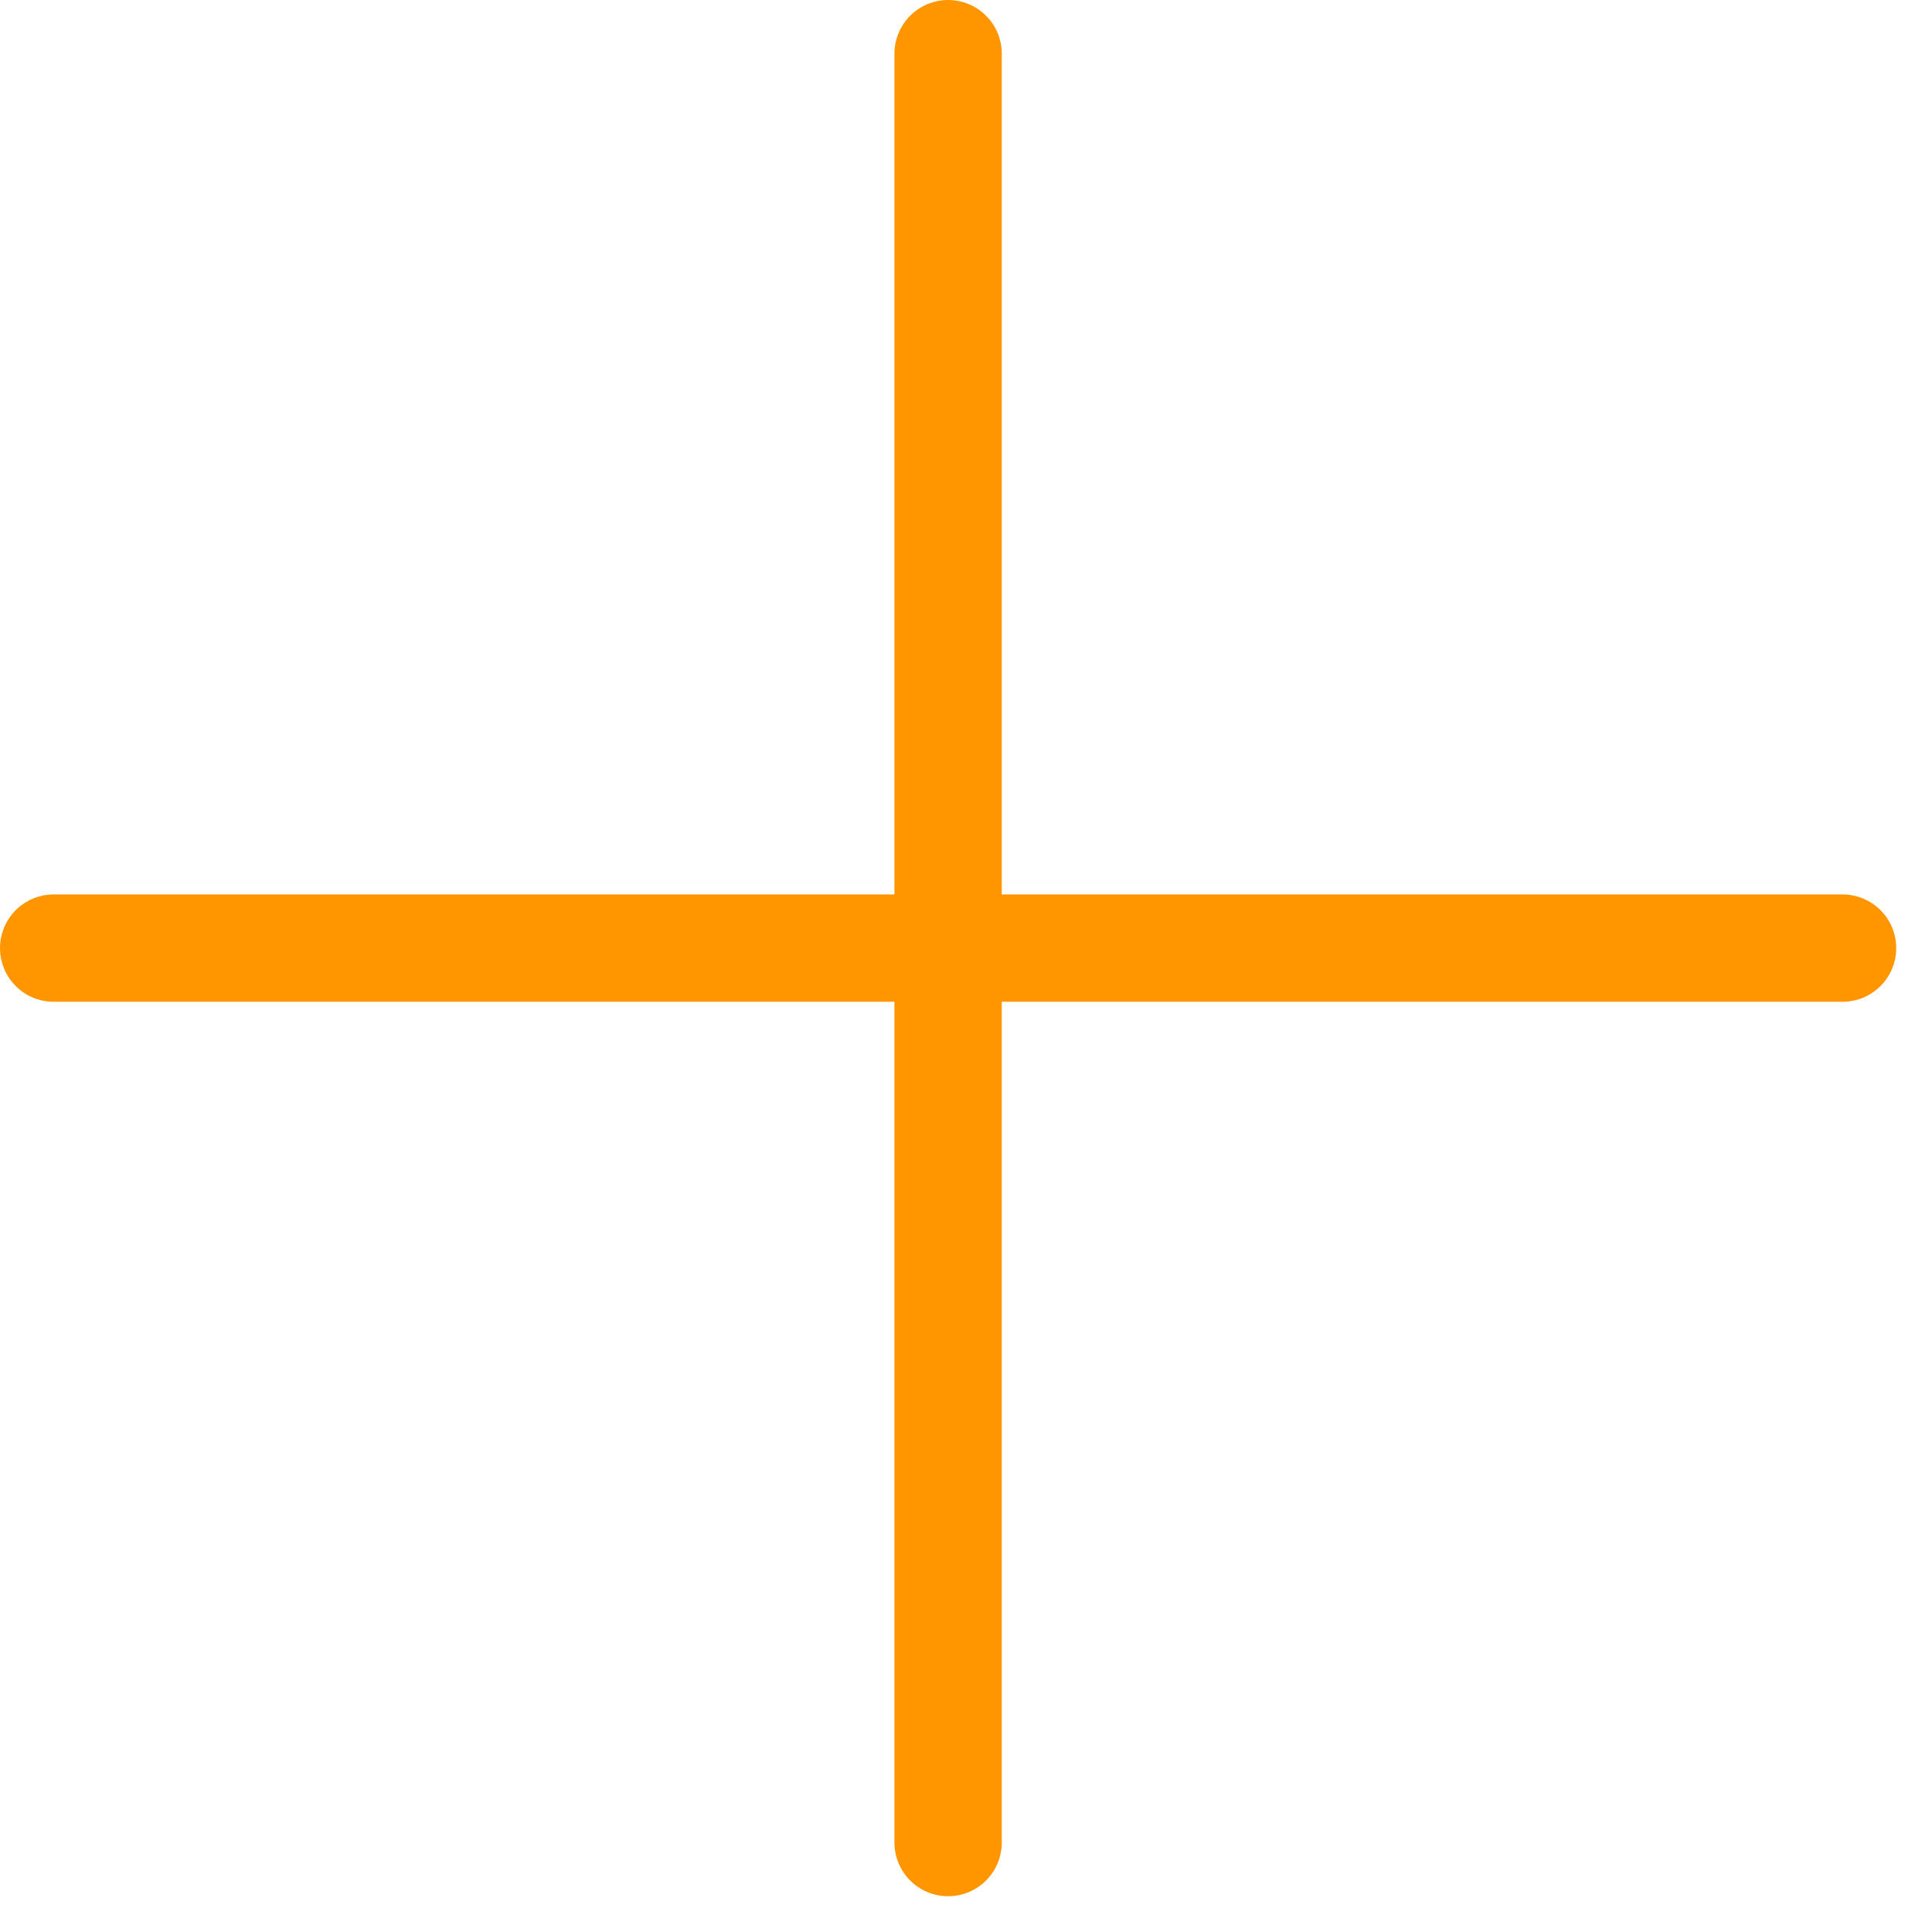
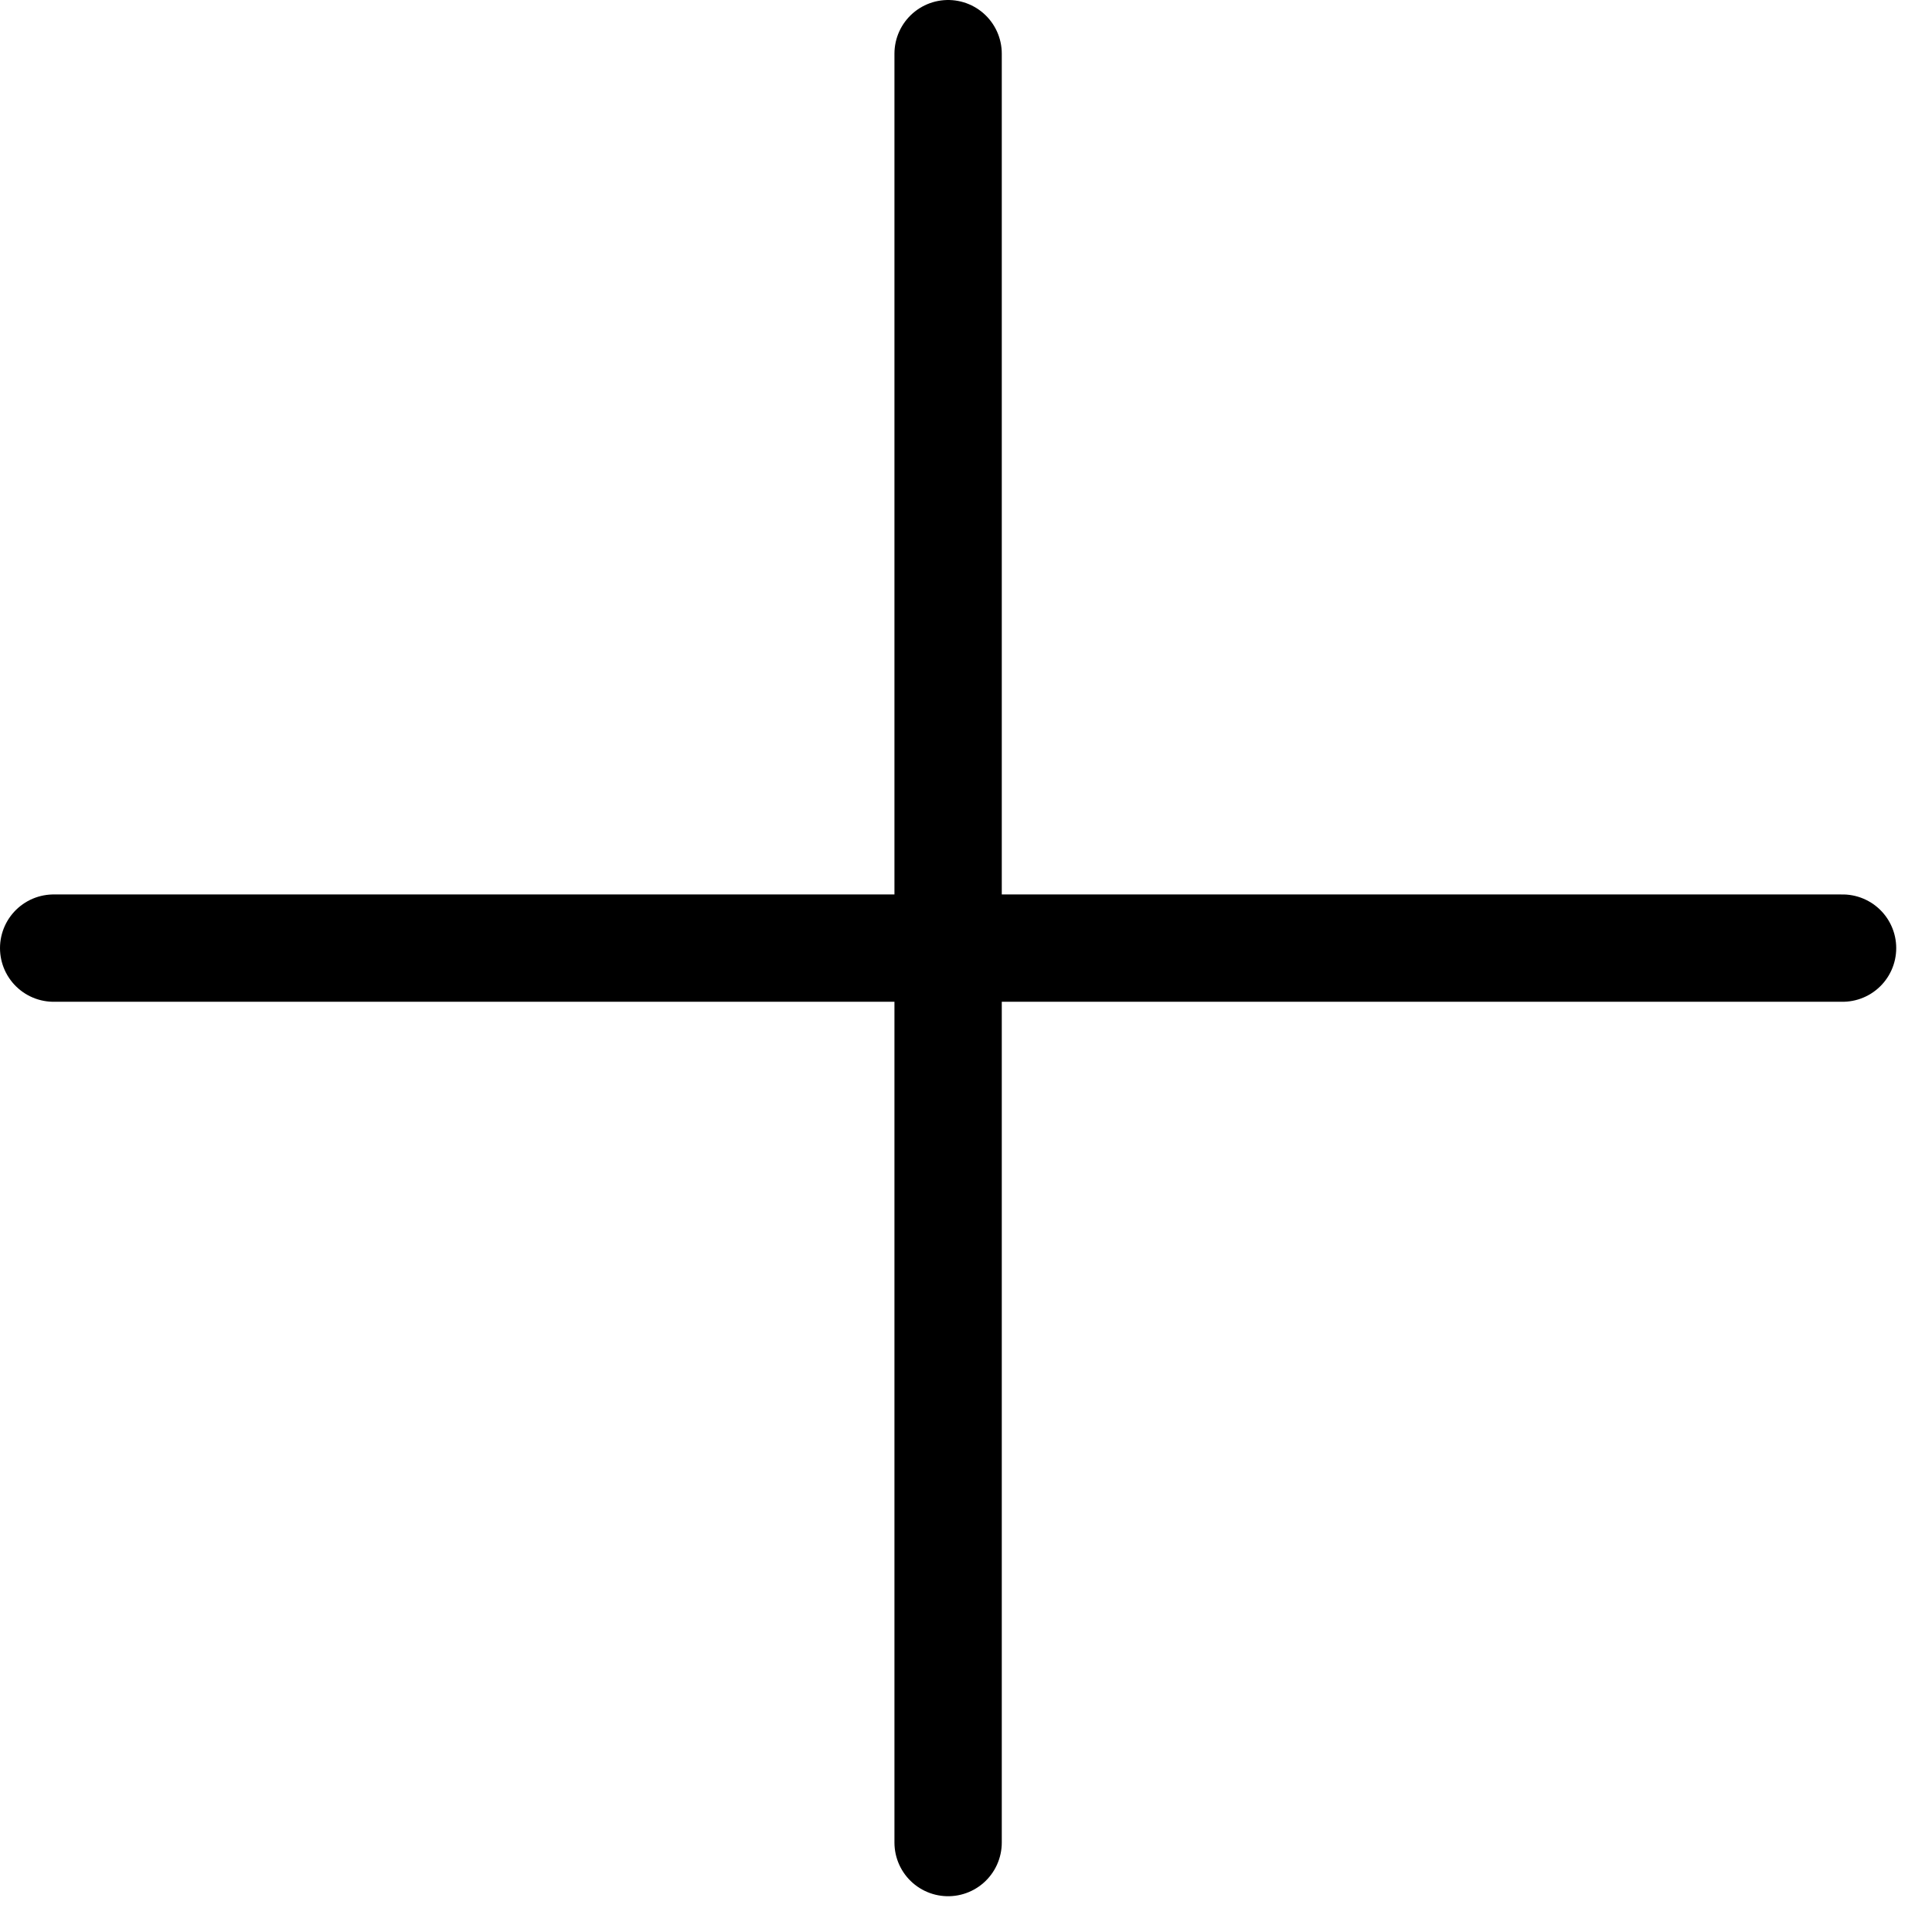
<svg xmlns="http://www.w3.org/2000/svg" width="27" height="27" viewBox="0 0 27 27" fill="none">
-   <path d="M13.25 0.75V25.75M25.75 13.25H0.75" stroke="#FF9600" stroke-width="1.5" stroke-linecap="round" stroke-linejoin="round" />
+   <path d="M13.25 0.75V25.75M25.75 13.25H0.75" stroke="currentColor" stroke-width="1.5" stroke-linecap="round" stroke-linejoin="round" />
</svg>
